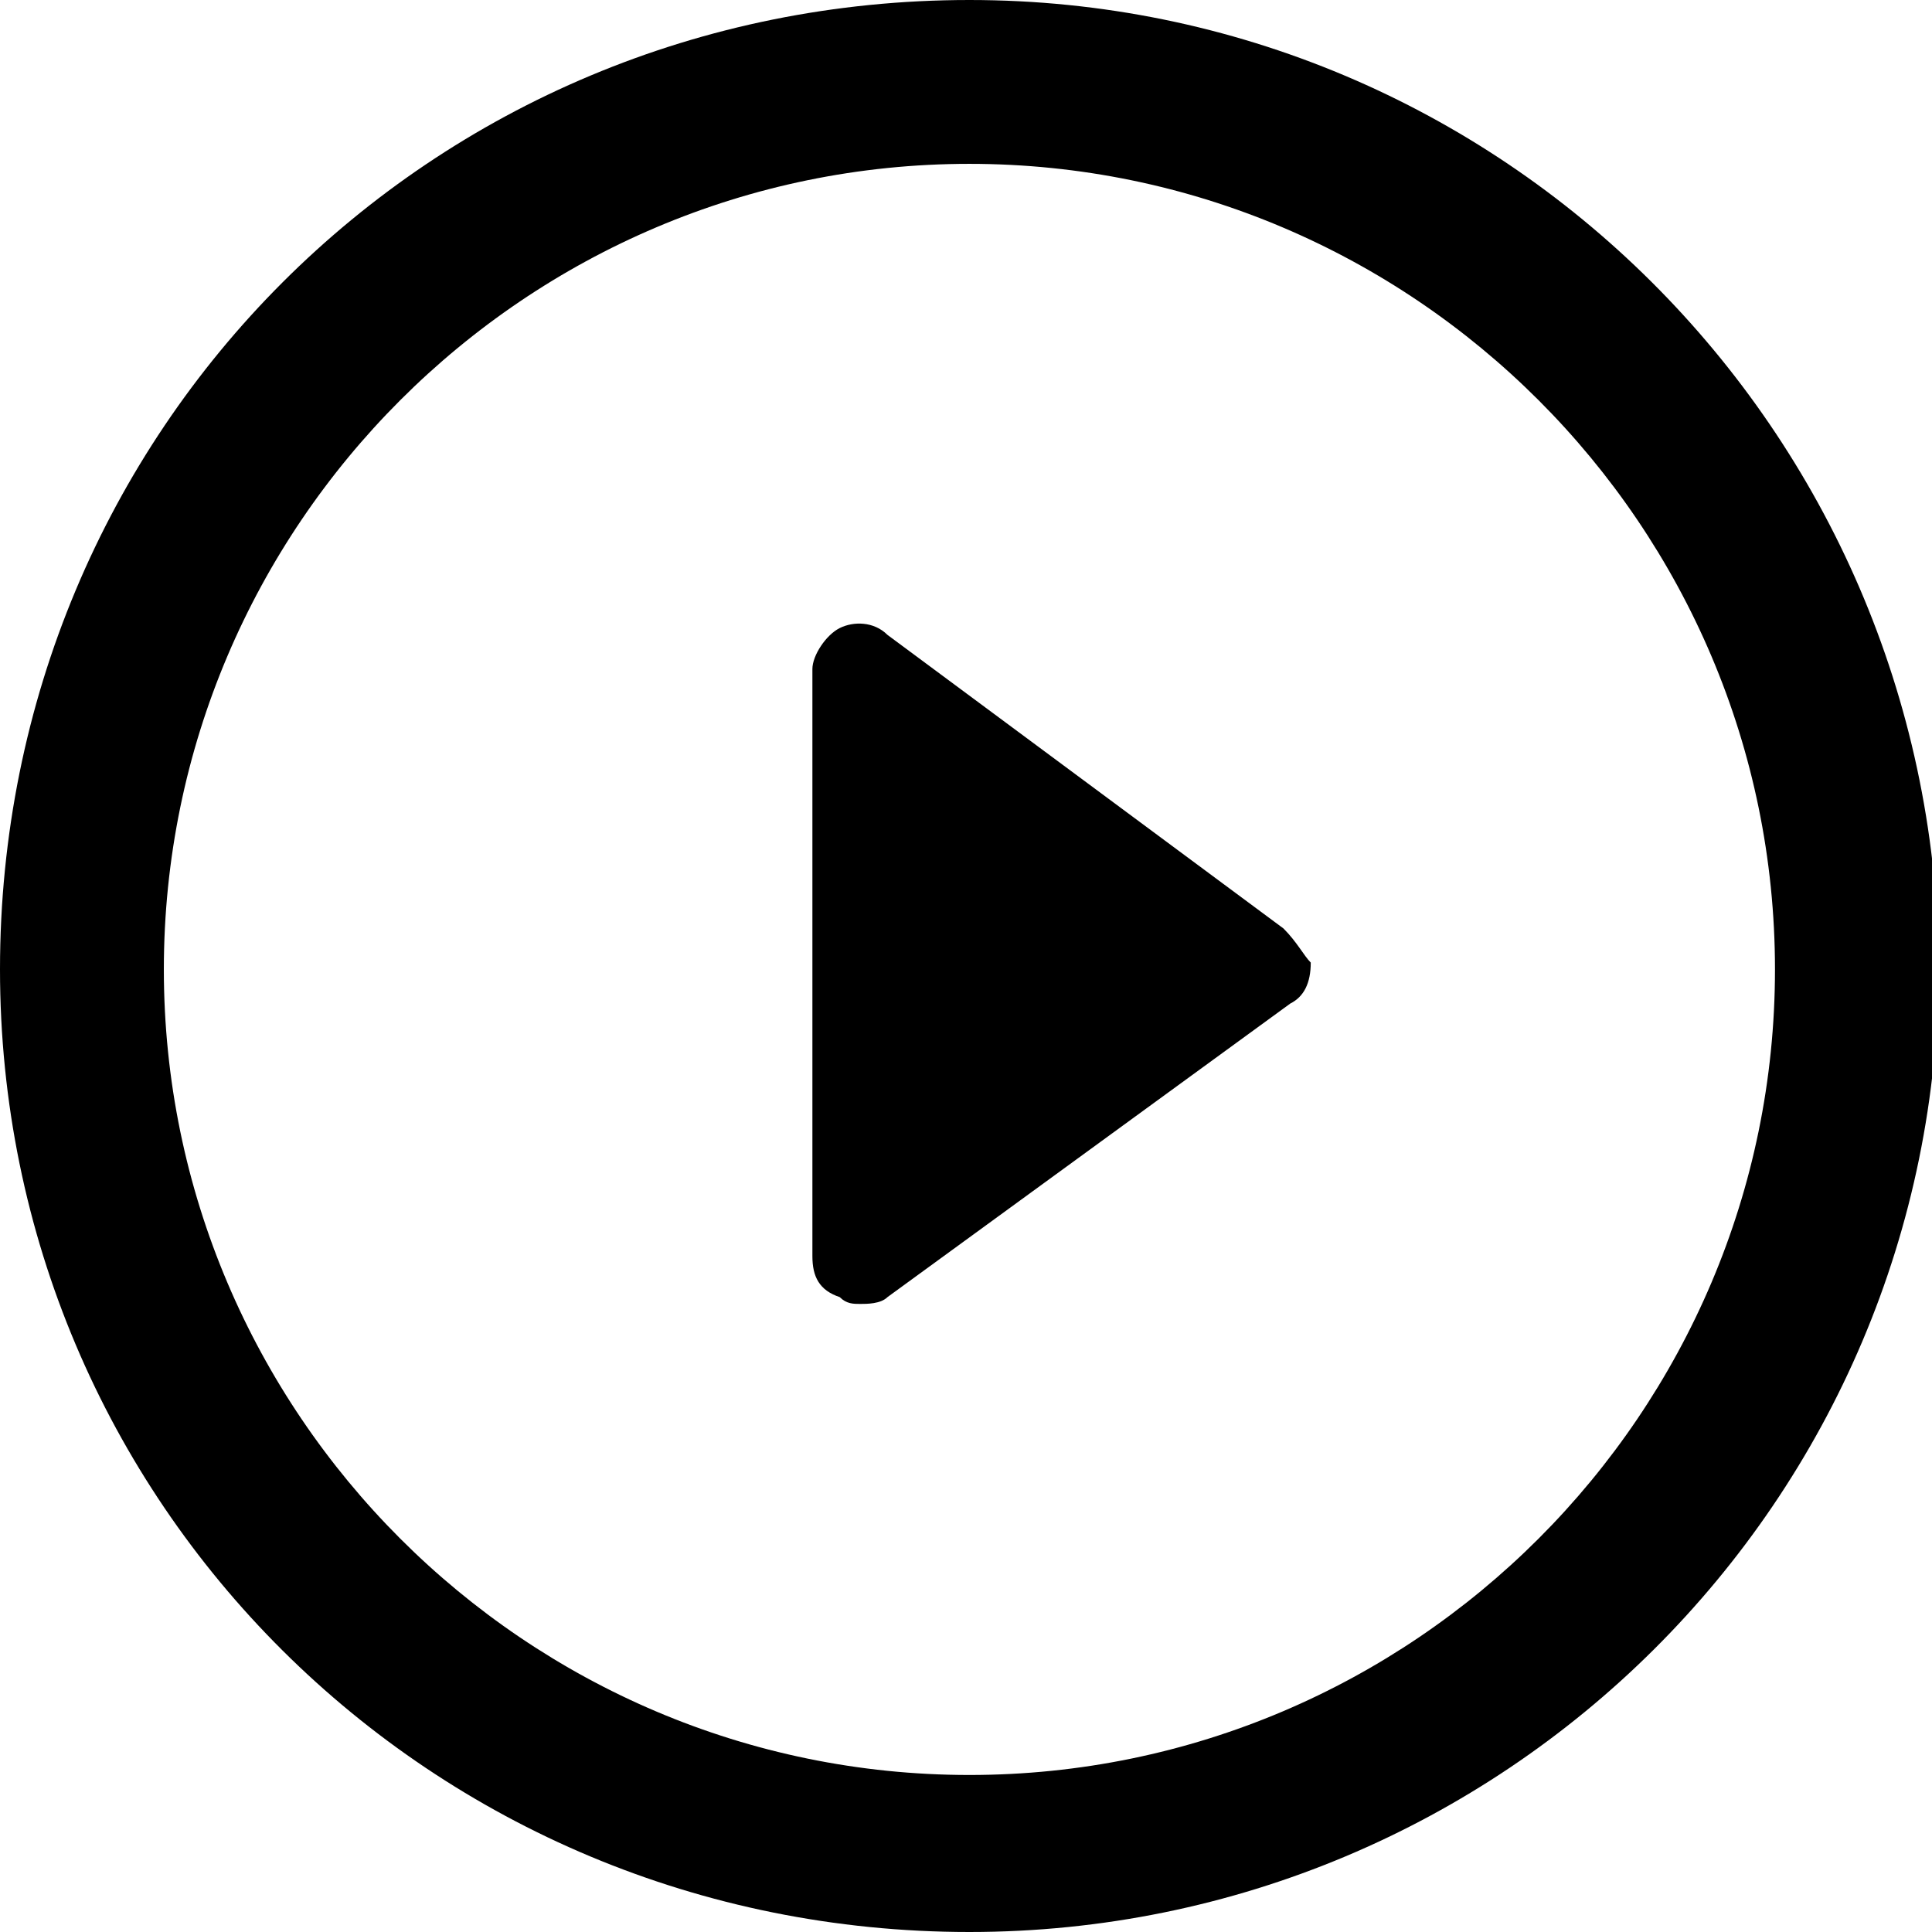
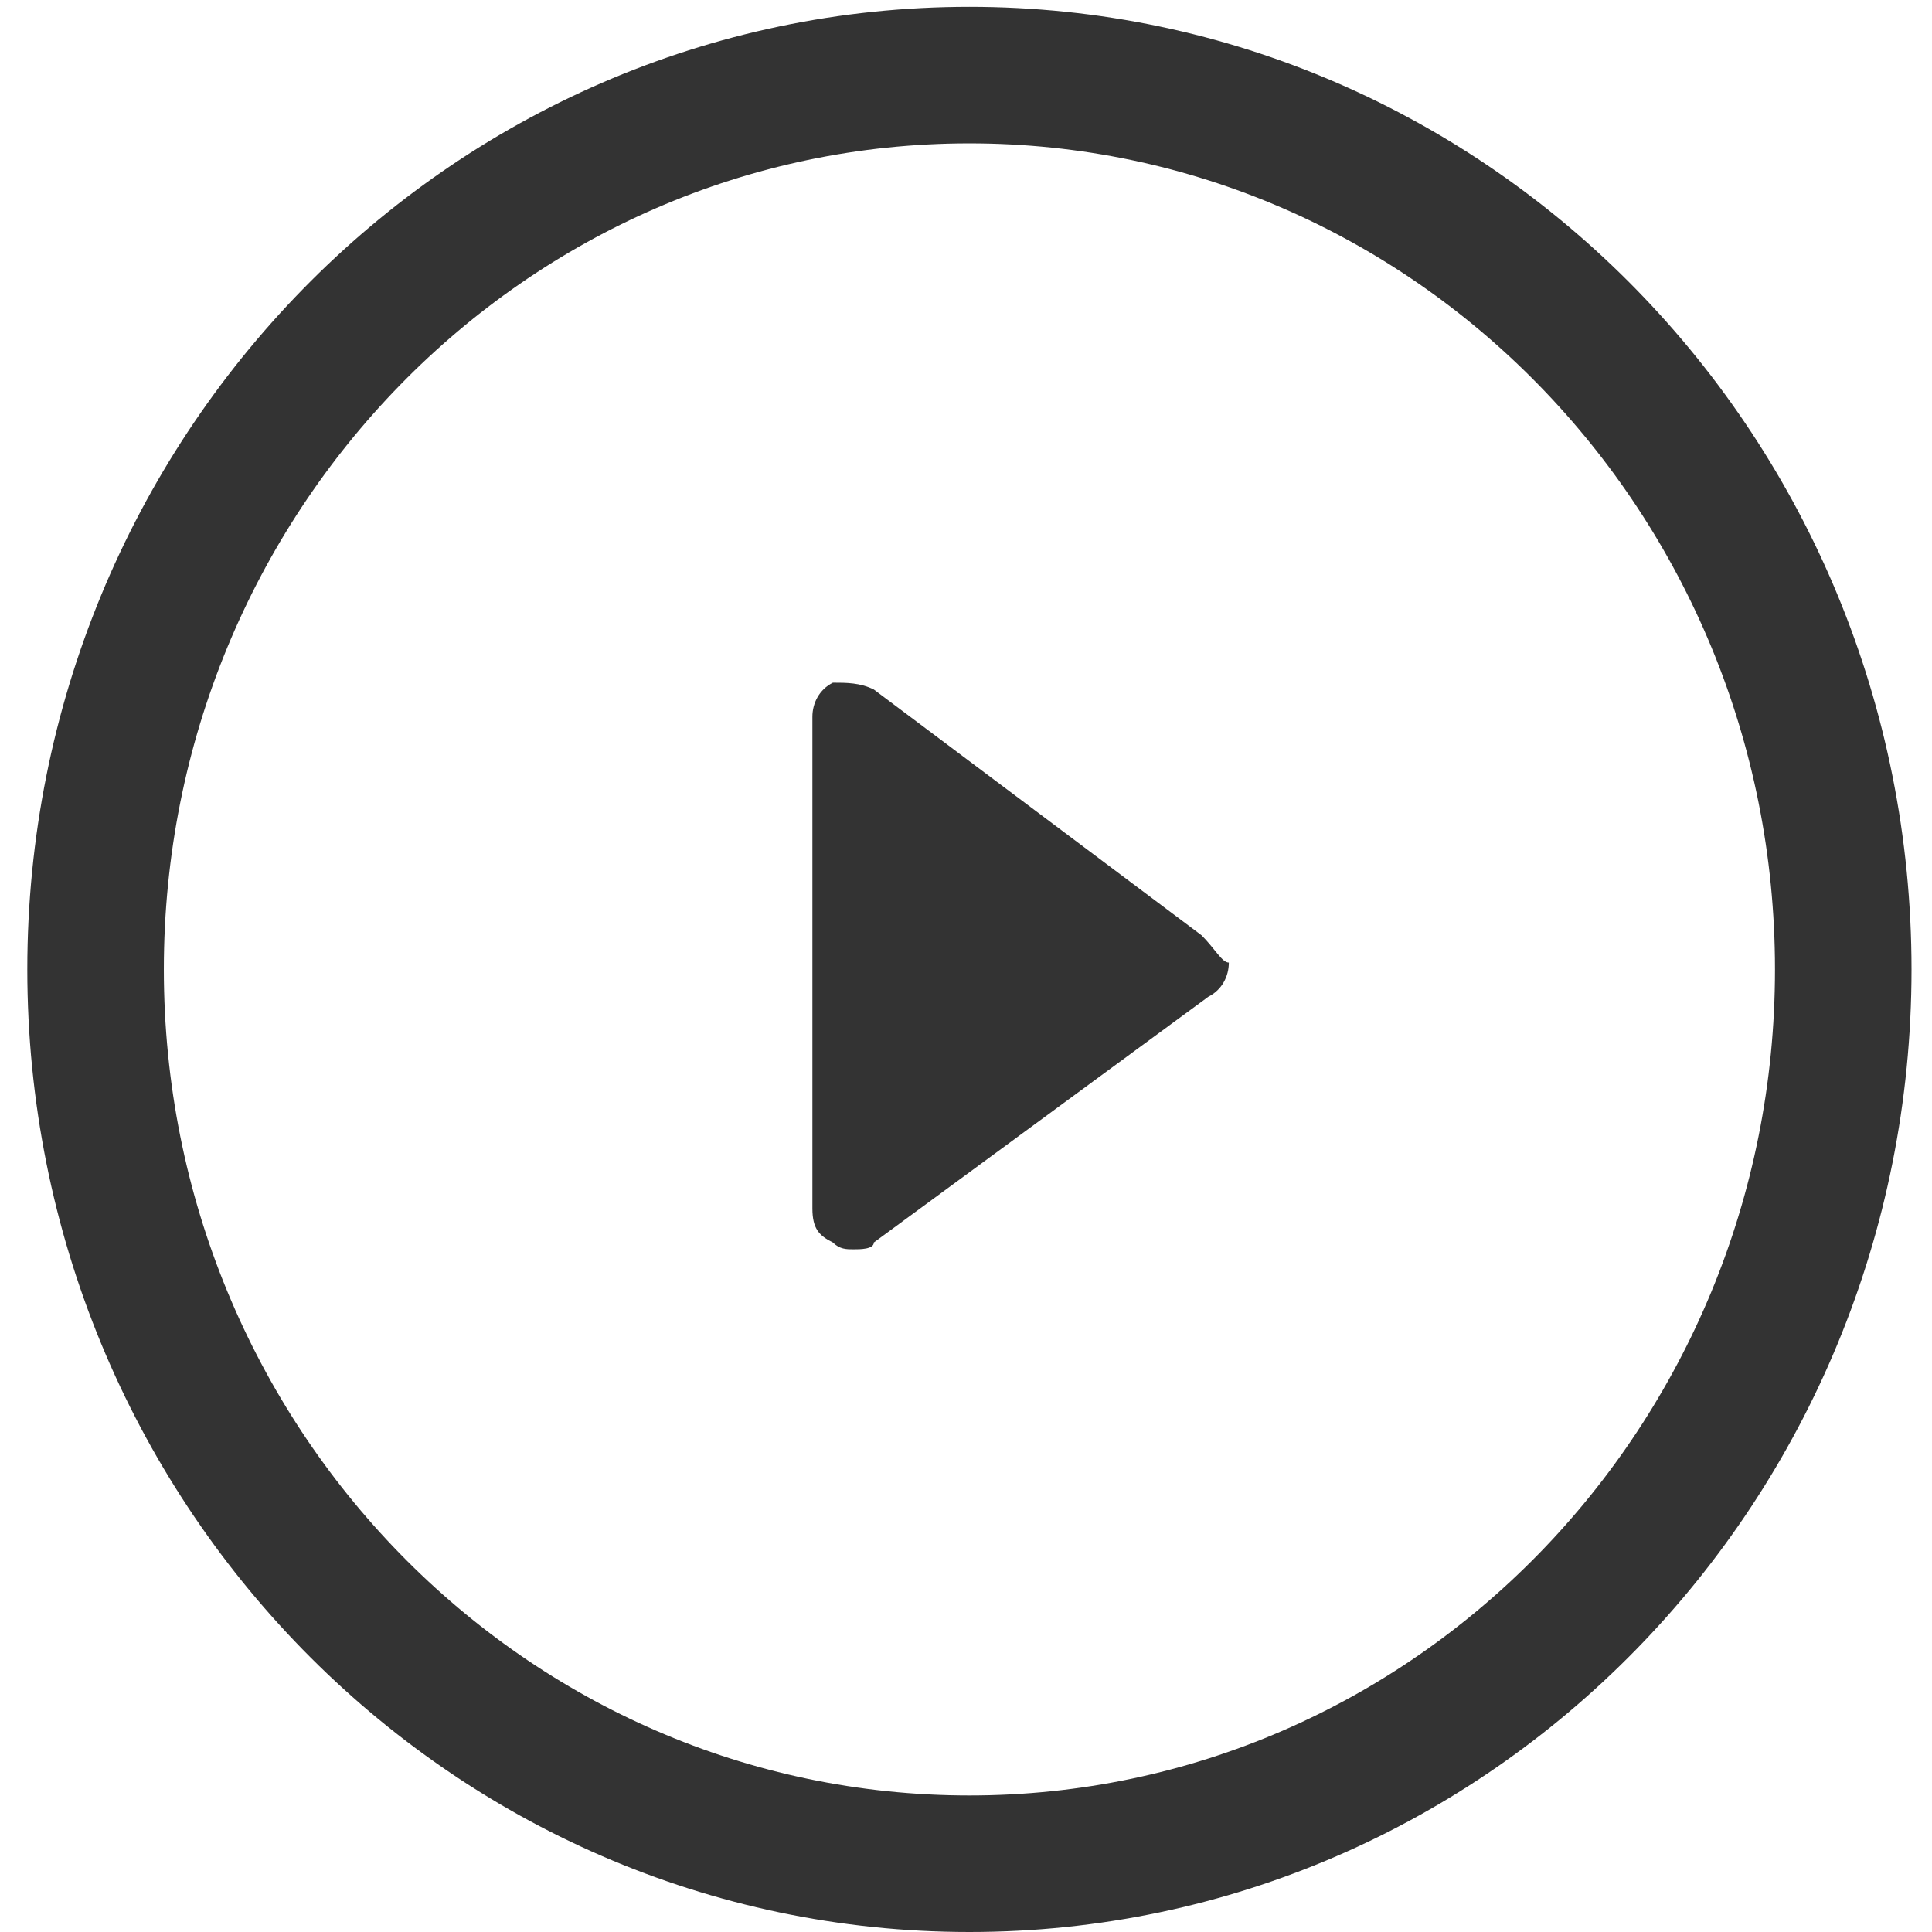
- <svg xmlns="http://www.w3.org/2000/svg" version="1.1" id="Capa_1" x="0px" y="0px" viewBox="0 0 28.3 28.3" style="enable-background:new 0 0 28.3 28.3;" xml:space="preserve">
-   <g>
-     <path d="M18.8,13.6L13,9.3c-0.2-0.2-0.5-0.2-0.7-0.1c-0.2,0.1-0.4,0.4-0.4,0.6v8.6c0,0.3,0.1,0.5,0.4,0.6c0.1,0.1,0.2,0.1,0.3,0.1   c0.1,0,0.3,0,0.4-0.1l5.9-4.3c0.2-0.1,0.3-0.3,0.3-0.6C19.1,14,19,13.8,18.8,13.6z" />
-     <path d="M14.2,0C6.3,0,0,6.3,0,14.2C0,22,6.3,28.3,14.2,28.3c7.8,0,14.2-6.3,14.2-14.2C28.3,6.3,22,0,14.2,0z M14.2,26   C7.7,26,2.4,20.7,2.4,14.2c0-6.5,5.3-11.8,11.8-11.8C20.7,2.4,26,7.7,26,14.2C26,20.7,20.7,26,14.2,26z" />
-   </g>
+ <svg xmlns="http://www.w3.org/2000/svg" version="1.1" id="Layer_2" x="0px" y="0px" viewBox="0 0 28.3 28.3" style="enable-background:new 0 0 28.3 28.3;" xml:space="preserve">
+   <style type="text/css">
+ 	.st0{fill:none;stroke:#333333;stroke-width:2;stroke-miterlimit:10;}
+ 	.st1{fill:#333333;}
+ </style>
+   <ellipse class="st0" cx="14.2" cy="14.2" rx="12.8" ry="13.1" />
+   <path class="st1" d="M17.6,13.7l-4.8-3.6C12.6,10,12.4,10,12.2,10c-0.2,0.1-0.3,0.3-0.3,0.5v7.2c0,0.3,0.1,0.4,0.3,0.5  c0.1,0.1,0.2,0.1,0.3,0.1c0.1,0,0.3,0,0.3-0.1l4.9-3.6c0.2-0.1,0.3-0.3,0.3-0.5C17.9,14.1,17.8,13.9,17.6,13.7z" />
</svg>
